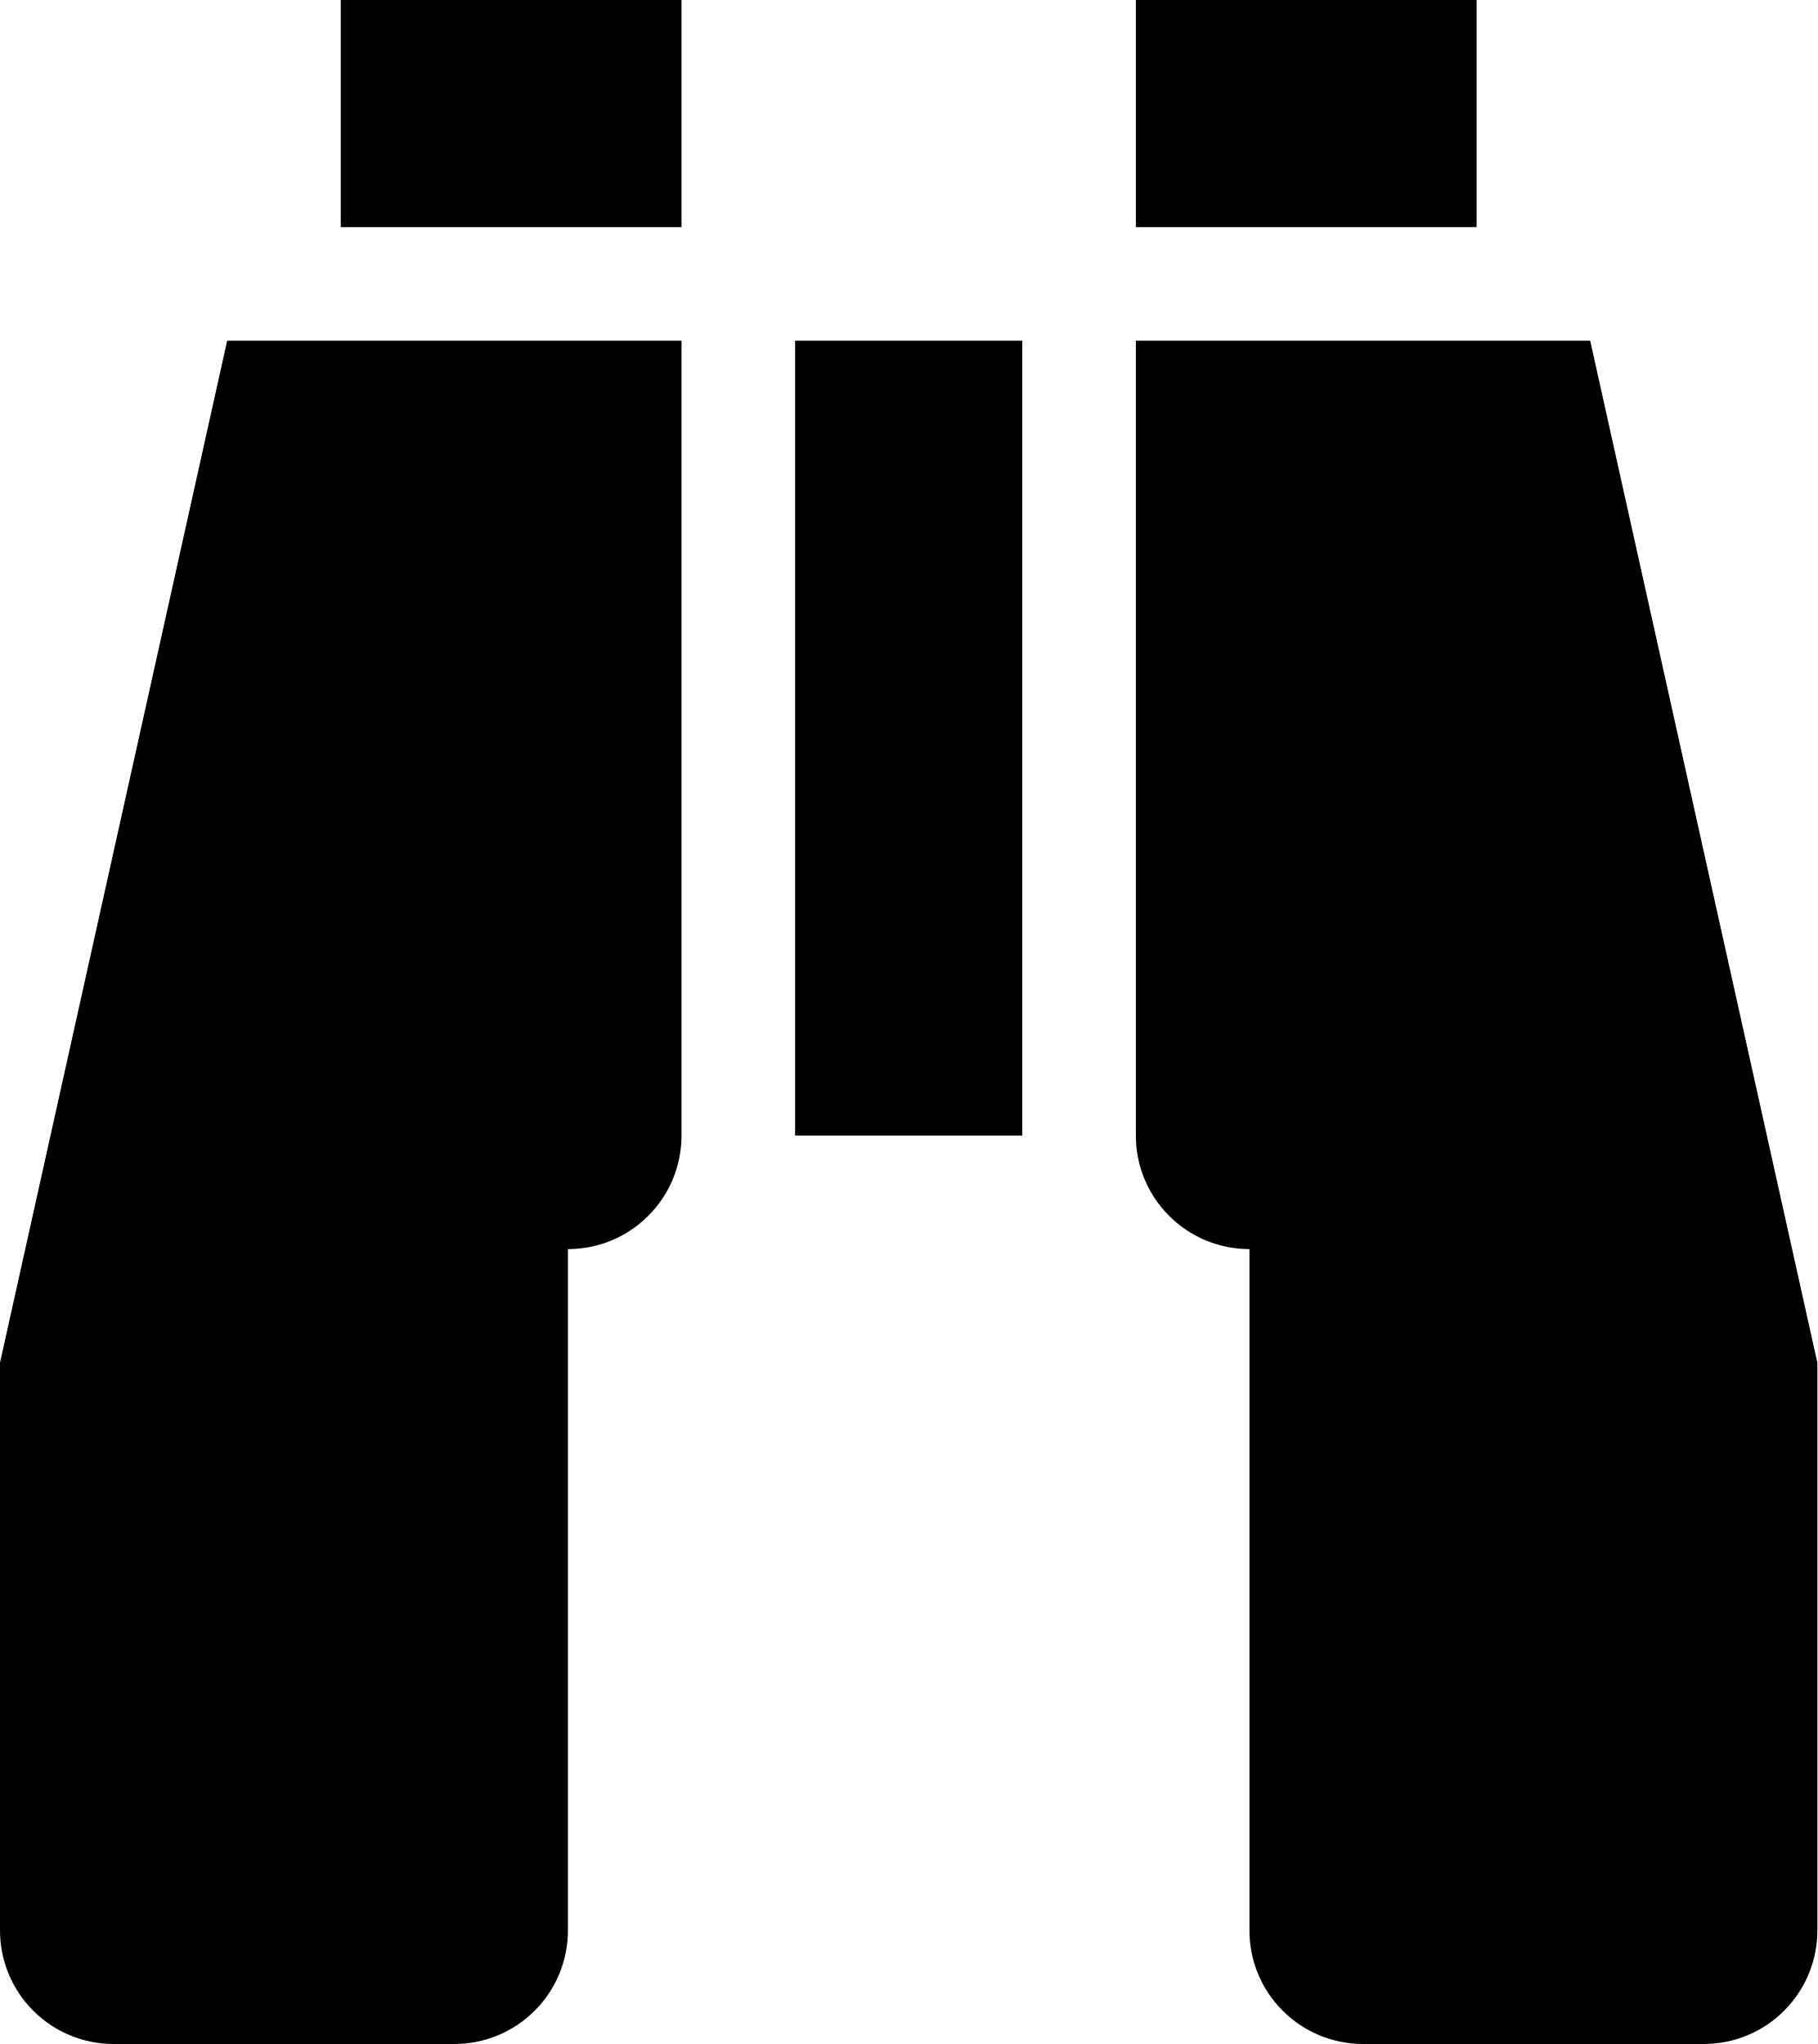
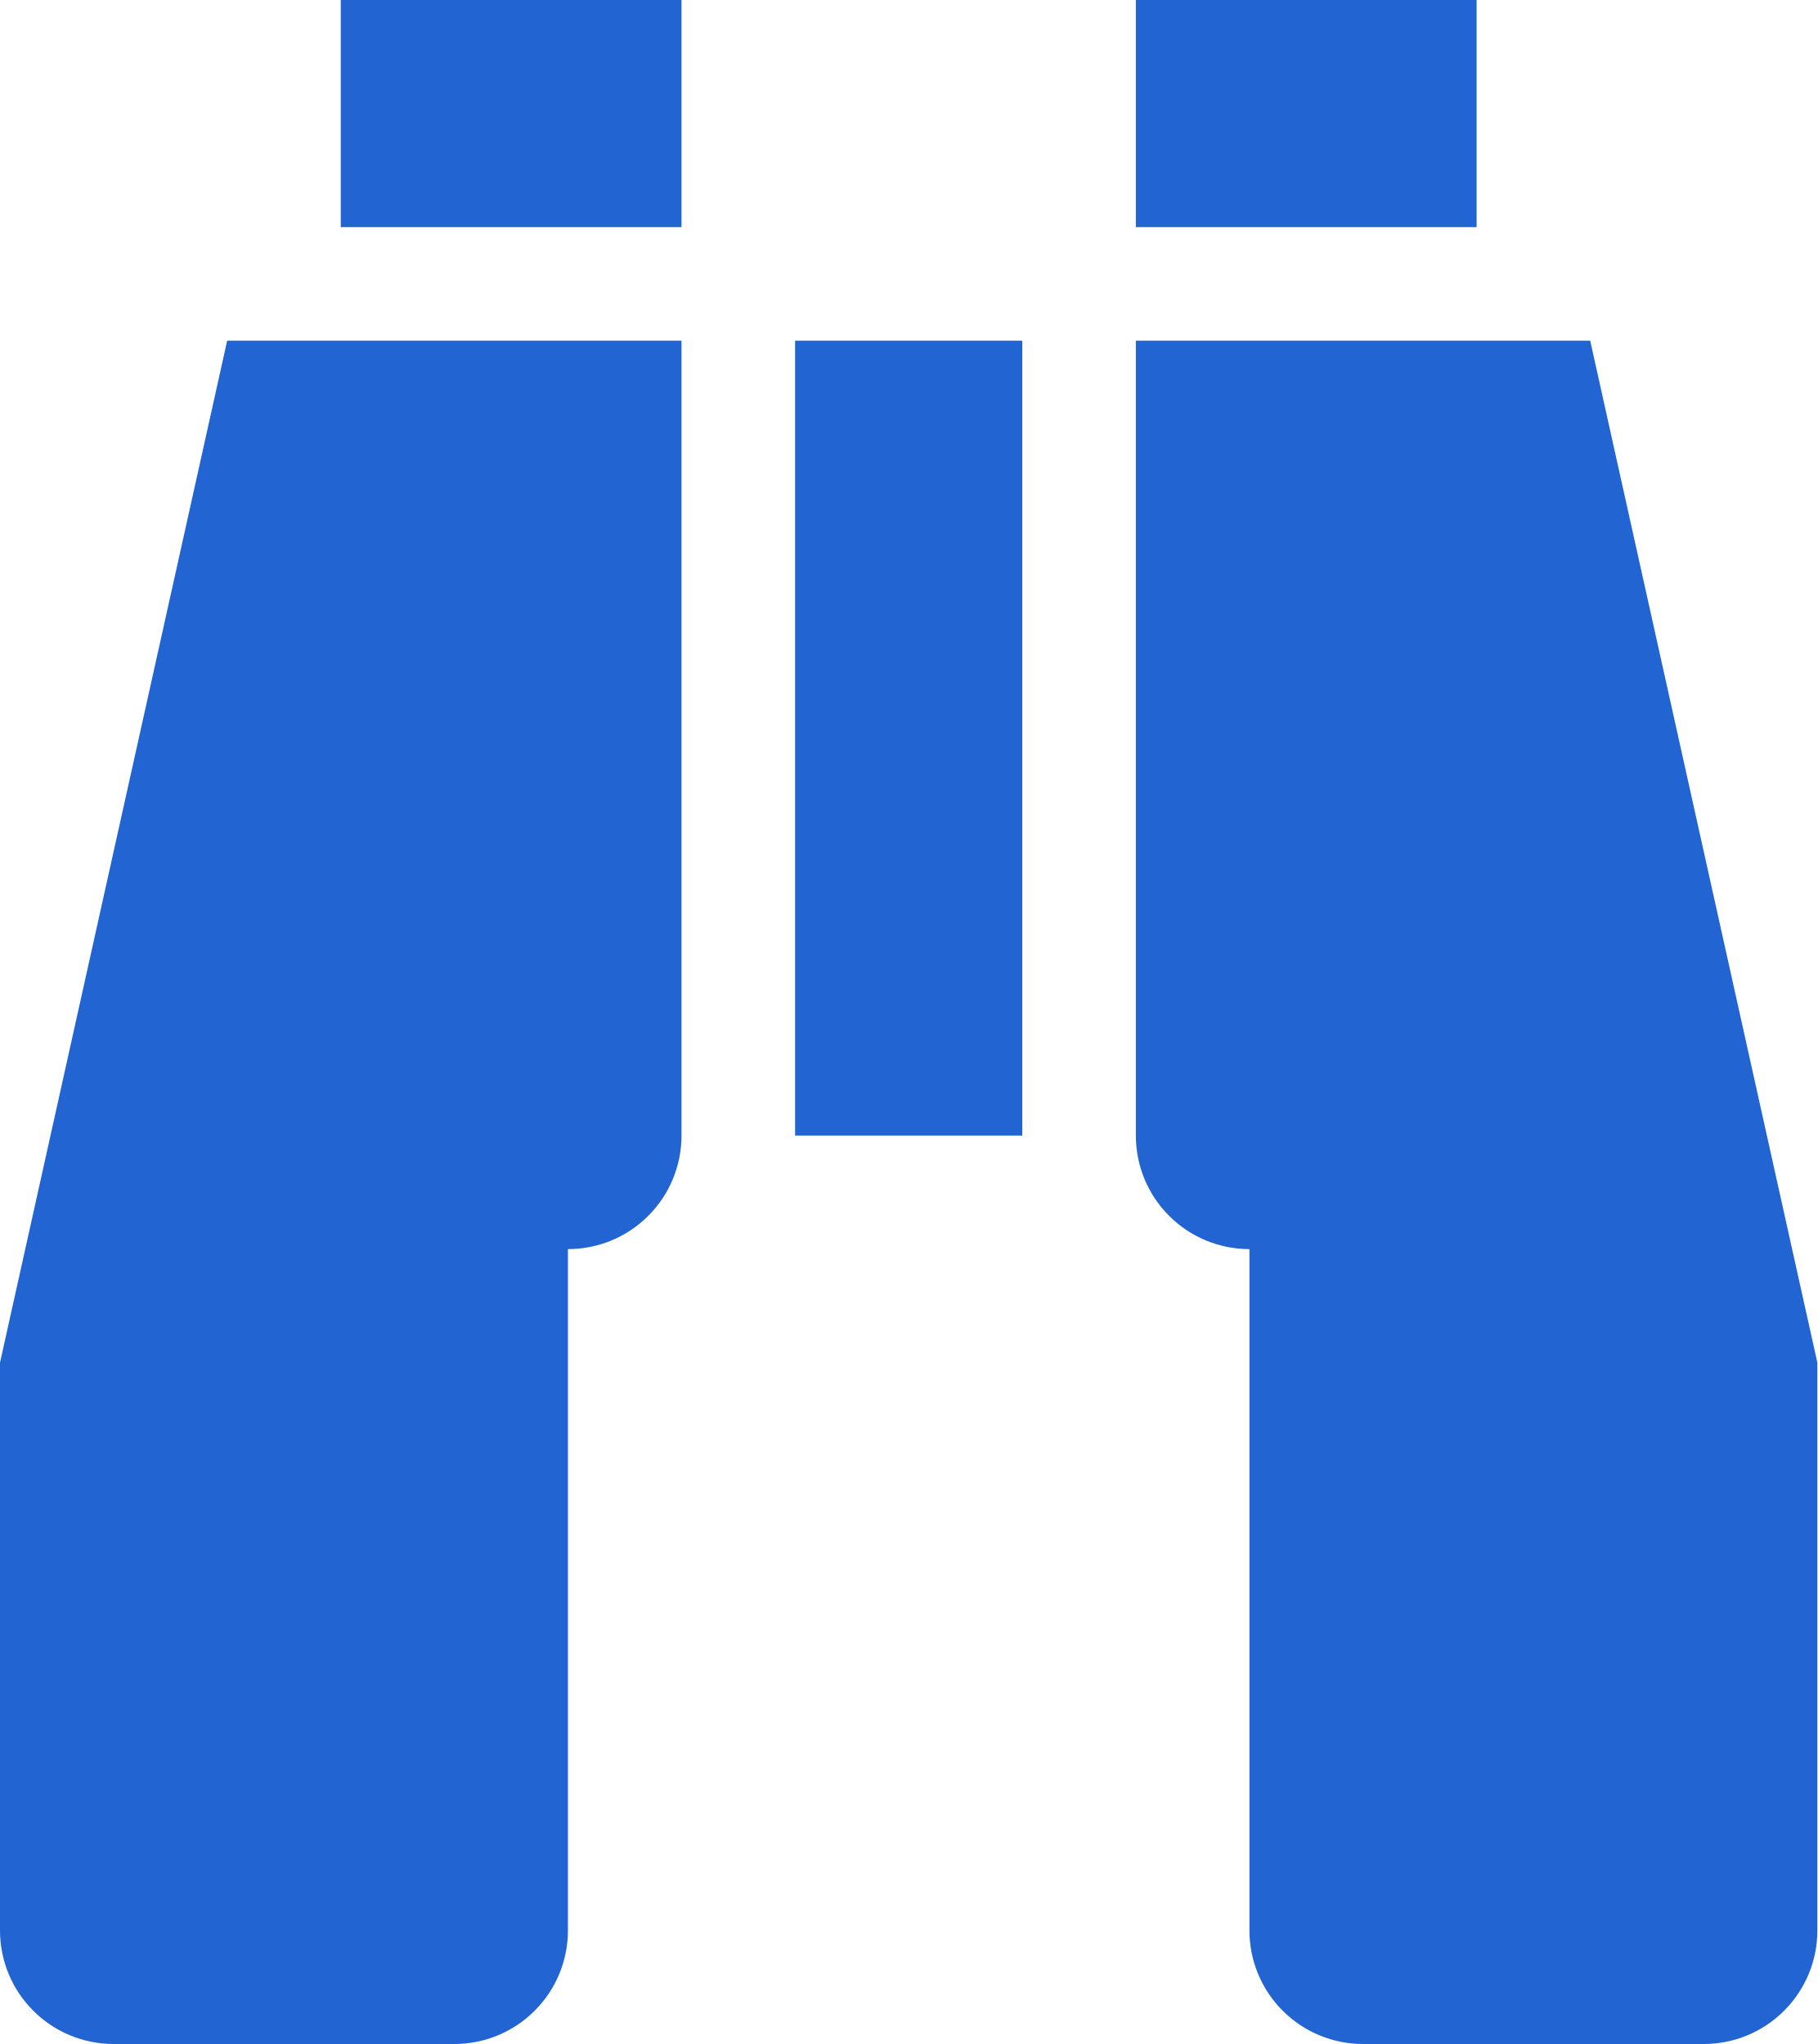
<svg xmlns="http://www.w3.org/2000/svg" width="16" height="18" viewBox="0 0 16 18" fill="none">
-   <path d="M7 3H9V10H7V3ZM5 17C5 17.265 4.895 17.52 4.707 17.707C4.52 17.895 4.265 18 4 18H1C0.735 18 0.48 17.895 0.293 17.707C0.105 17.52 0 17.265 0 17V12L2 3H6V10C6 10.265 5.895 10.52 5.707 10.707C5.52 10.895 5.265 11 5 11V17ZM6 2H3V0H6V2ZM11 17V11C10.735 11 10.48 10.895 10.293 10.707C10.105 10.52 10 10.265 10 10V3H14L16 12V17C16 17.265 15.895 17.52 15.707 17.707C15.52 17.895 15.265 18 15 18H12C11.735 18 11.48 17.895 11.293 17.707C11.105 17.52 11 17.265 11 17ZM10 2V0H13V2H10Z" fill="currentColor" />
+   <path d="M7 3H9V10H7V3ZM5 17C5 17.265 4.895 17.52 4.707 17.707C4.52 17.895 4.265 18 4 18H1C0.735 18 0.48 17.895 0.293 17.707C0.105 17.52 0 17.265 0 17V12L2 3H6V10C6 10.265 5.895 10.52 5.707 10.707C5.52 10.895 5.265 11 5 11V17ZM6 2H3V0H6V2ZM11 17V11C10.735 11 10.48 10.895 10.293 10.707C10.105 10.52 10 10.265 10 10V3H14L16 12V17C16 17.265 15.895 17.52 15.707 17.707C15.52 17.895 15.265 18 15 18H12C11.735 18 11.48 17.895 11.293 17.707C11.105 17.52 11 17.265 11 17ZM10 2V0H13V2H10Z" fill="#2264D1" />
</svg>
